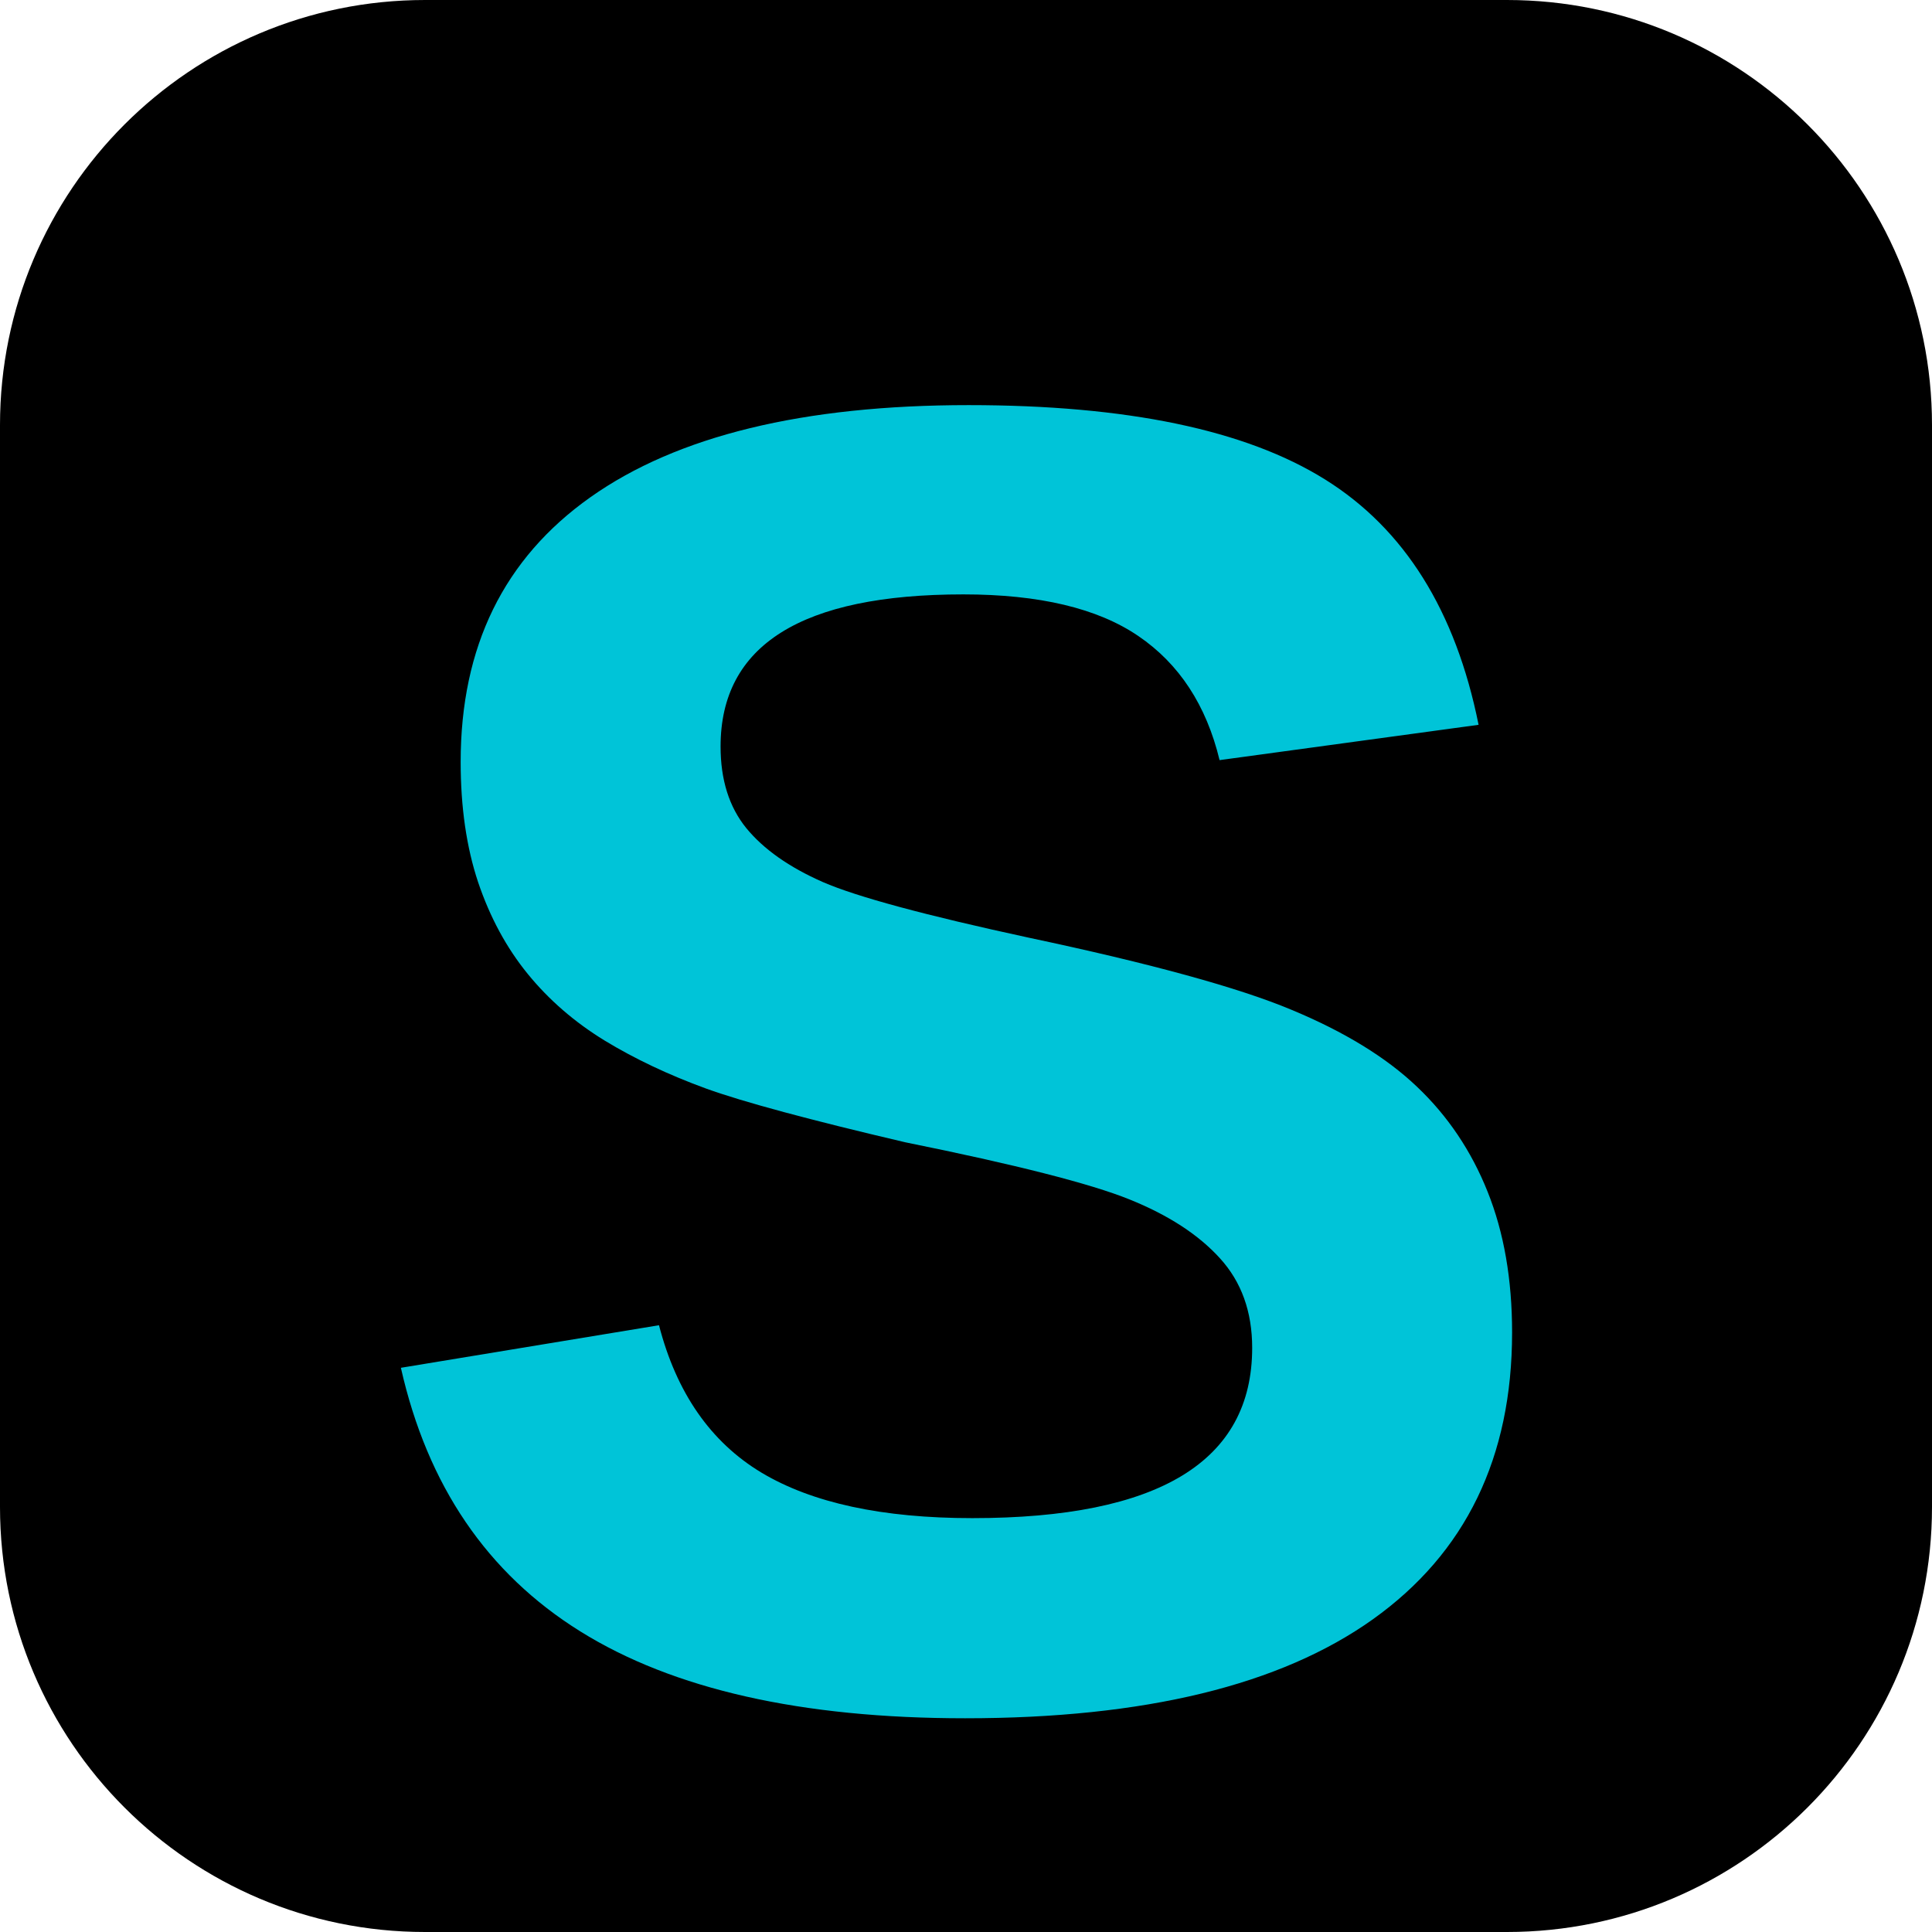
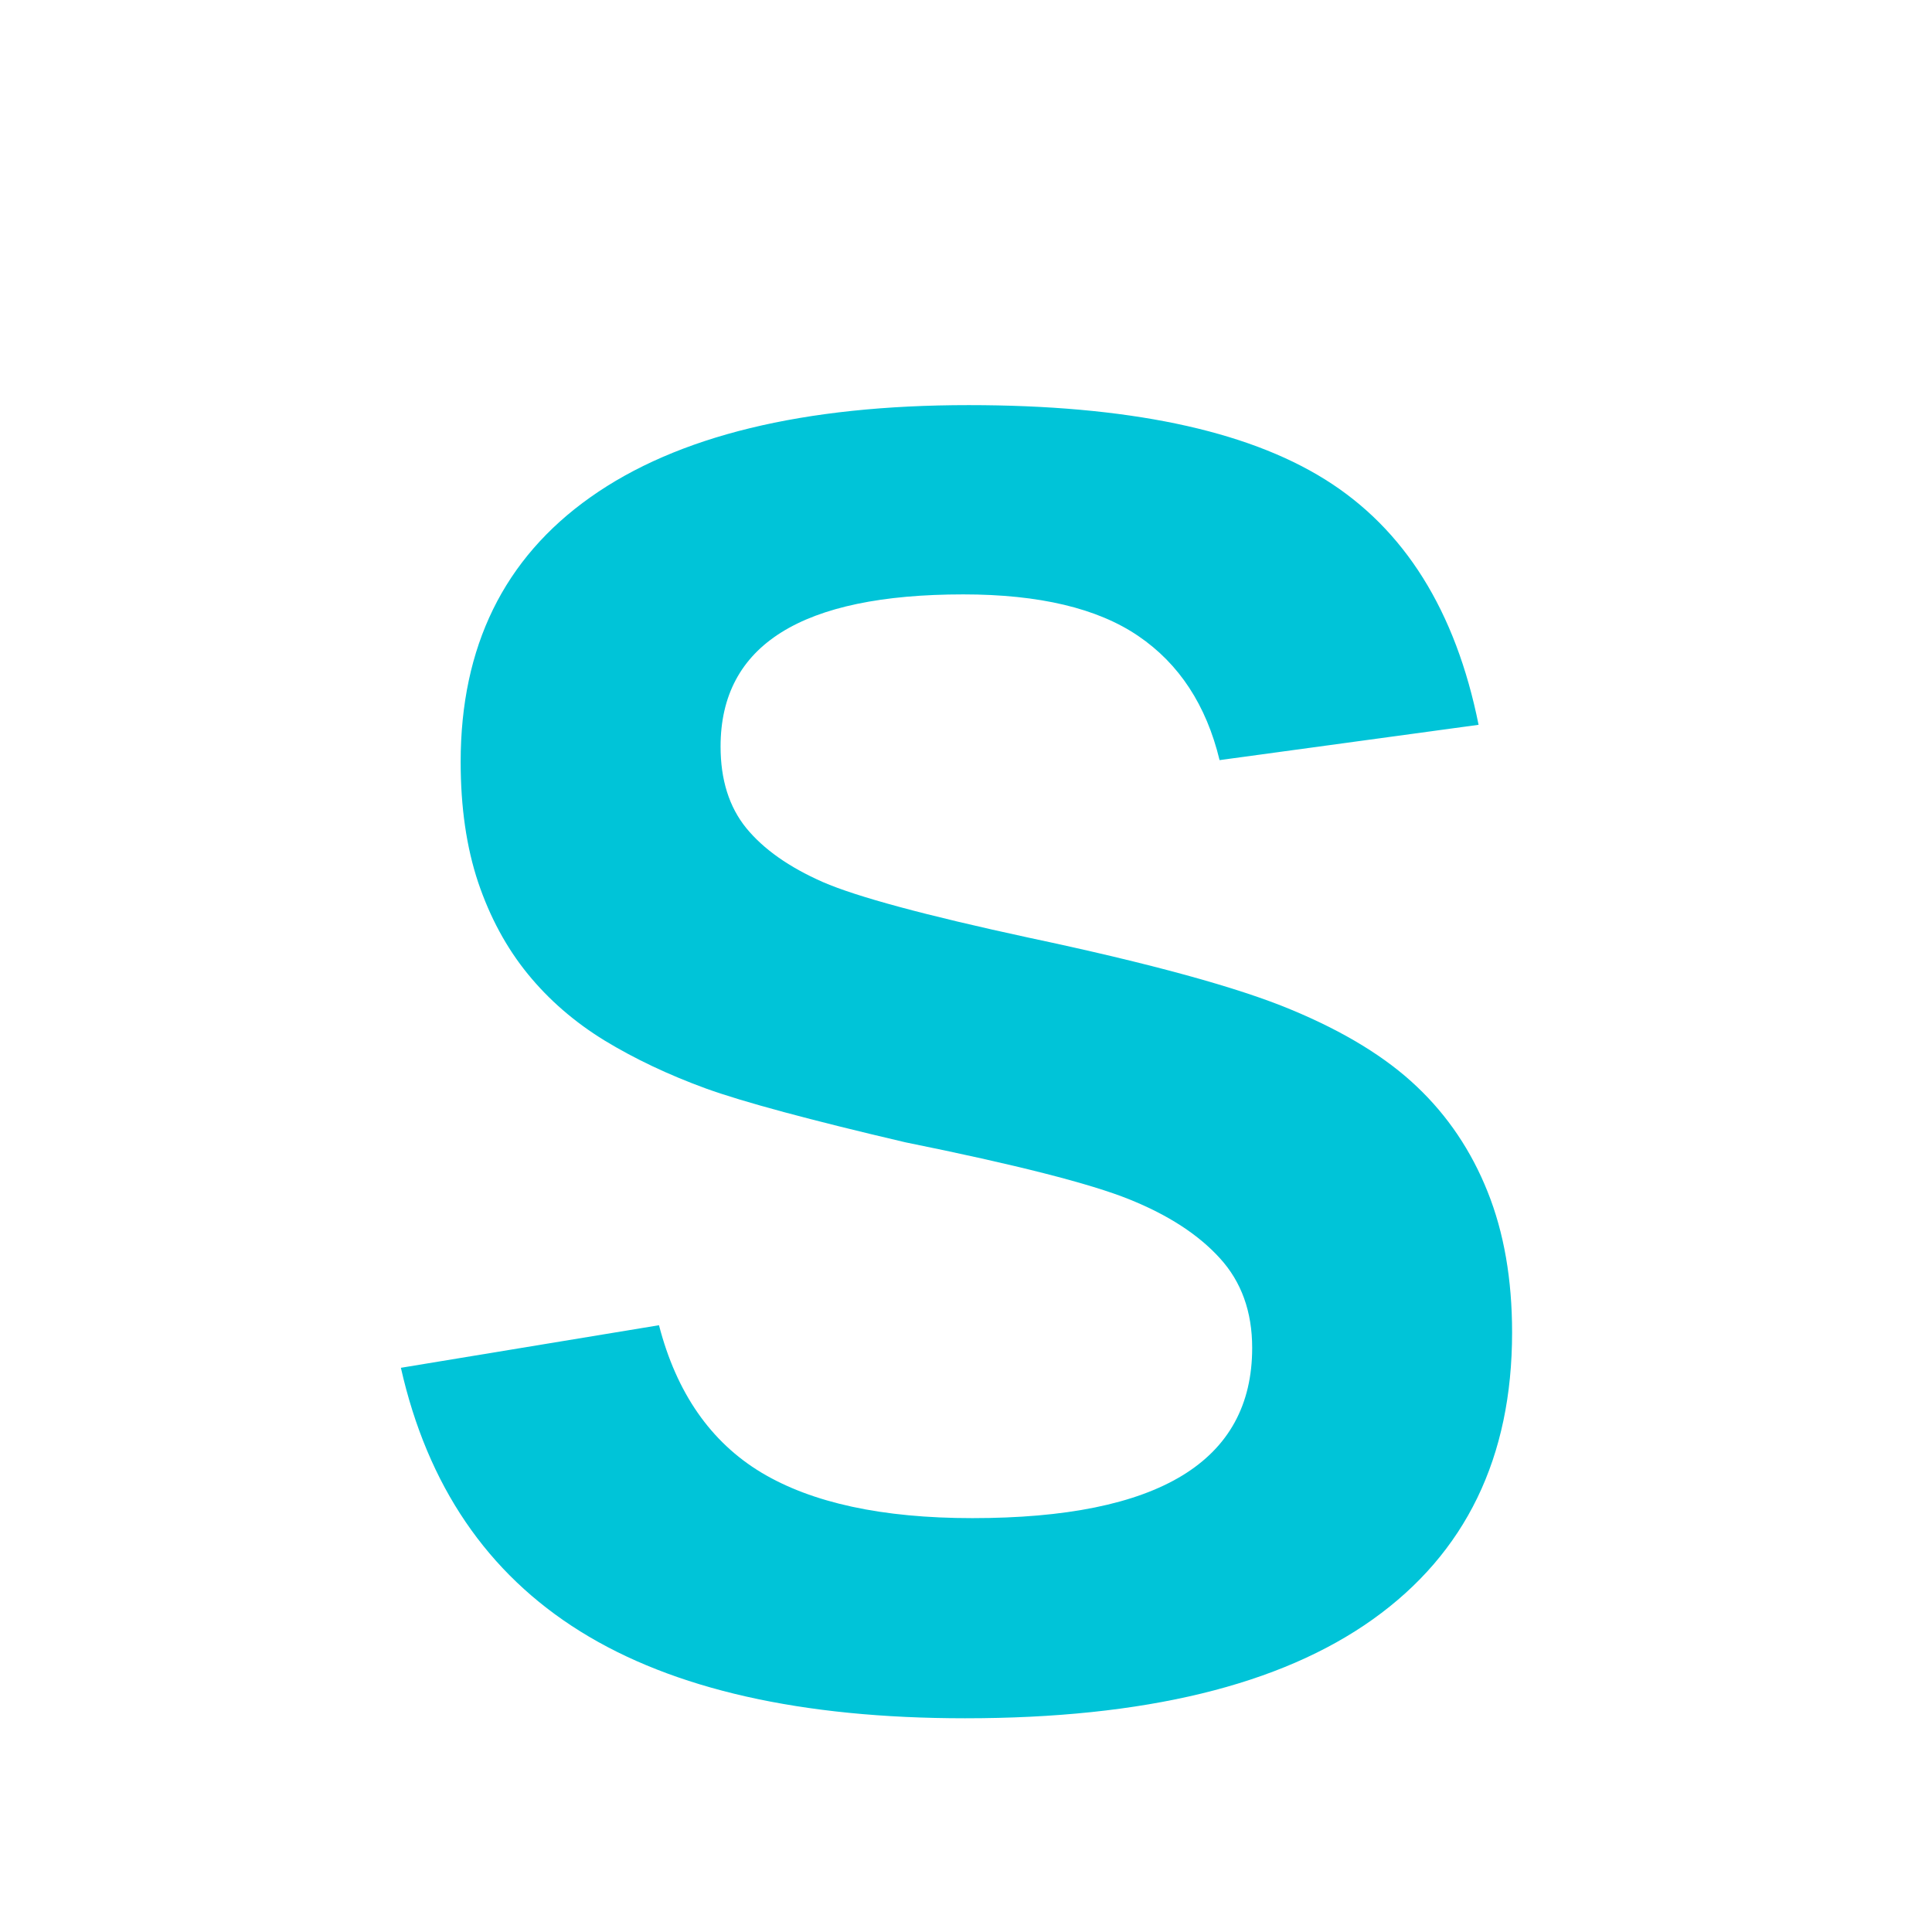
<svg xmlns="http://www.w3.org/2000/svg" viewBox="0 0 100 100">
-   <rect width="100" height="100" rx="22" fill="#000" />
  <text x="50" y="88" font-family="Arial,sans-serif" font-weight="800" font-size="96" text-anchor="middle" fill="#00C4D8">S</text>
</svg>
